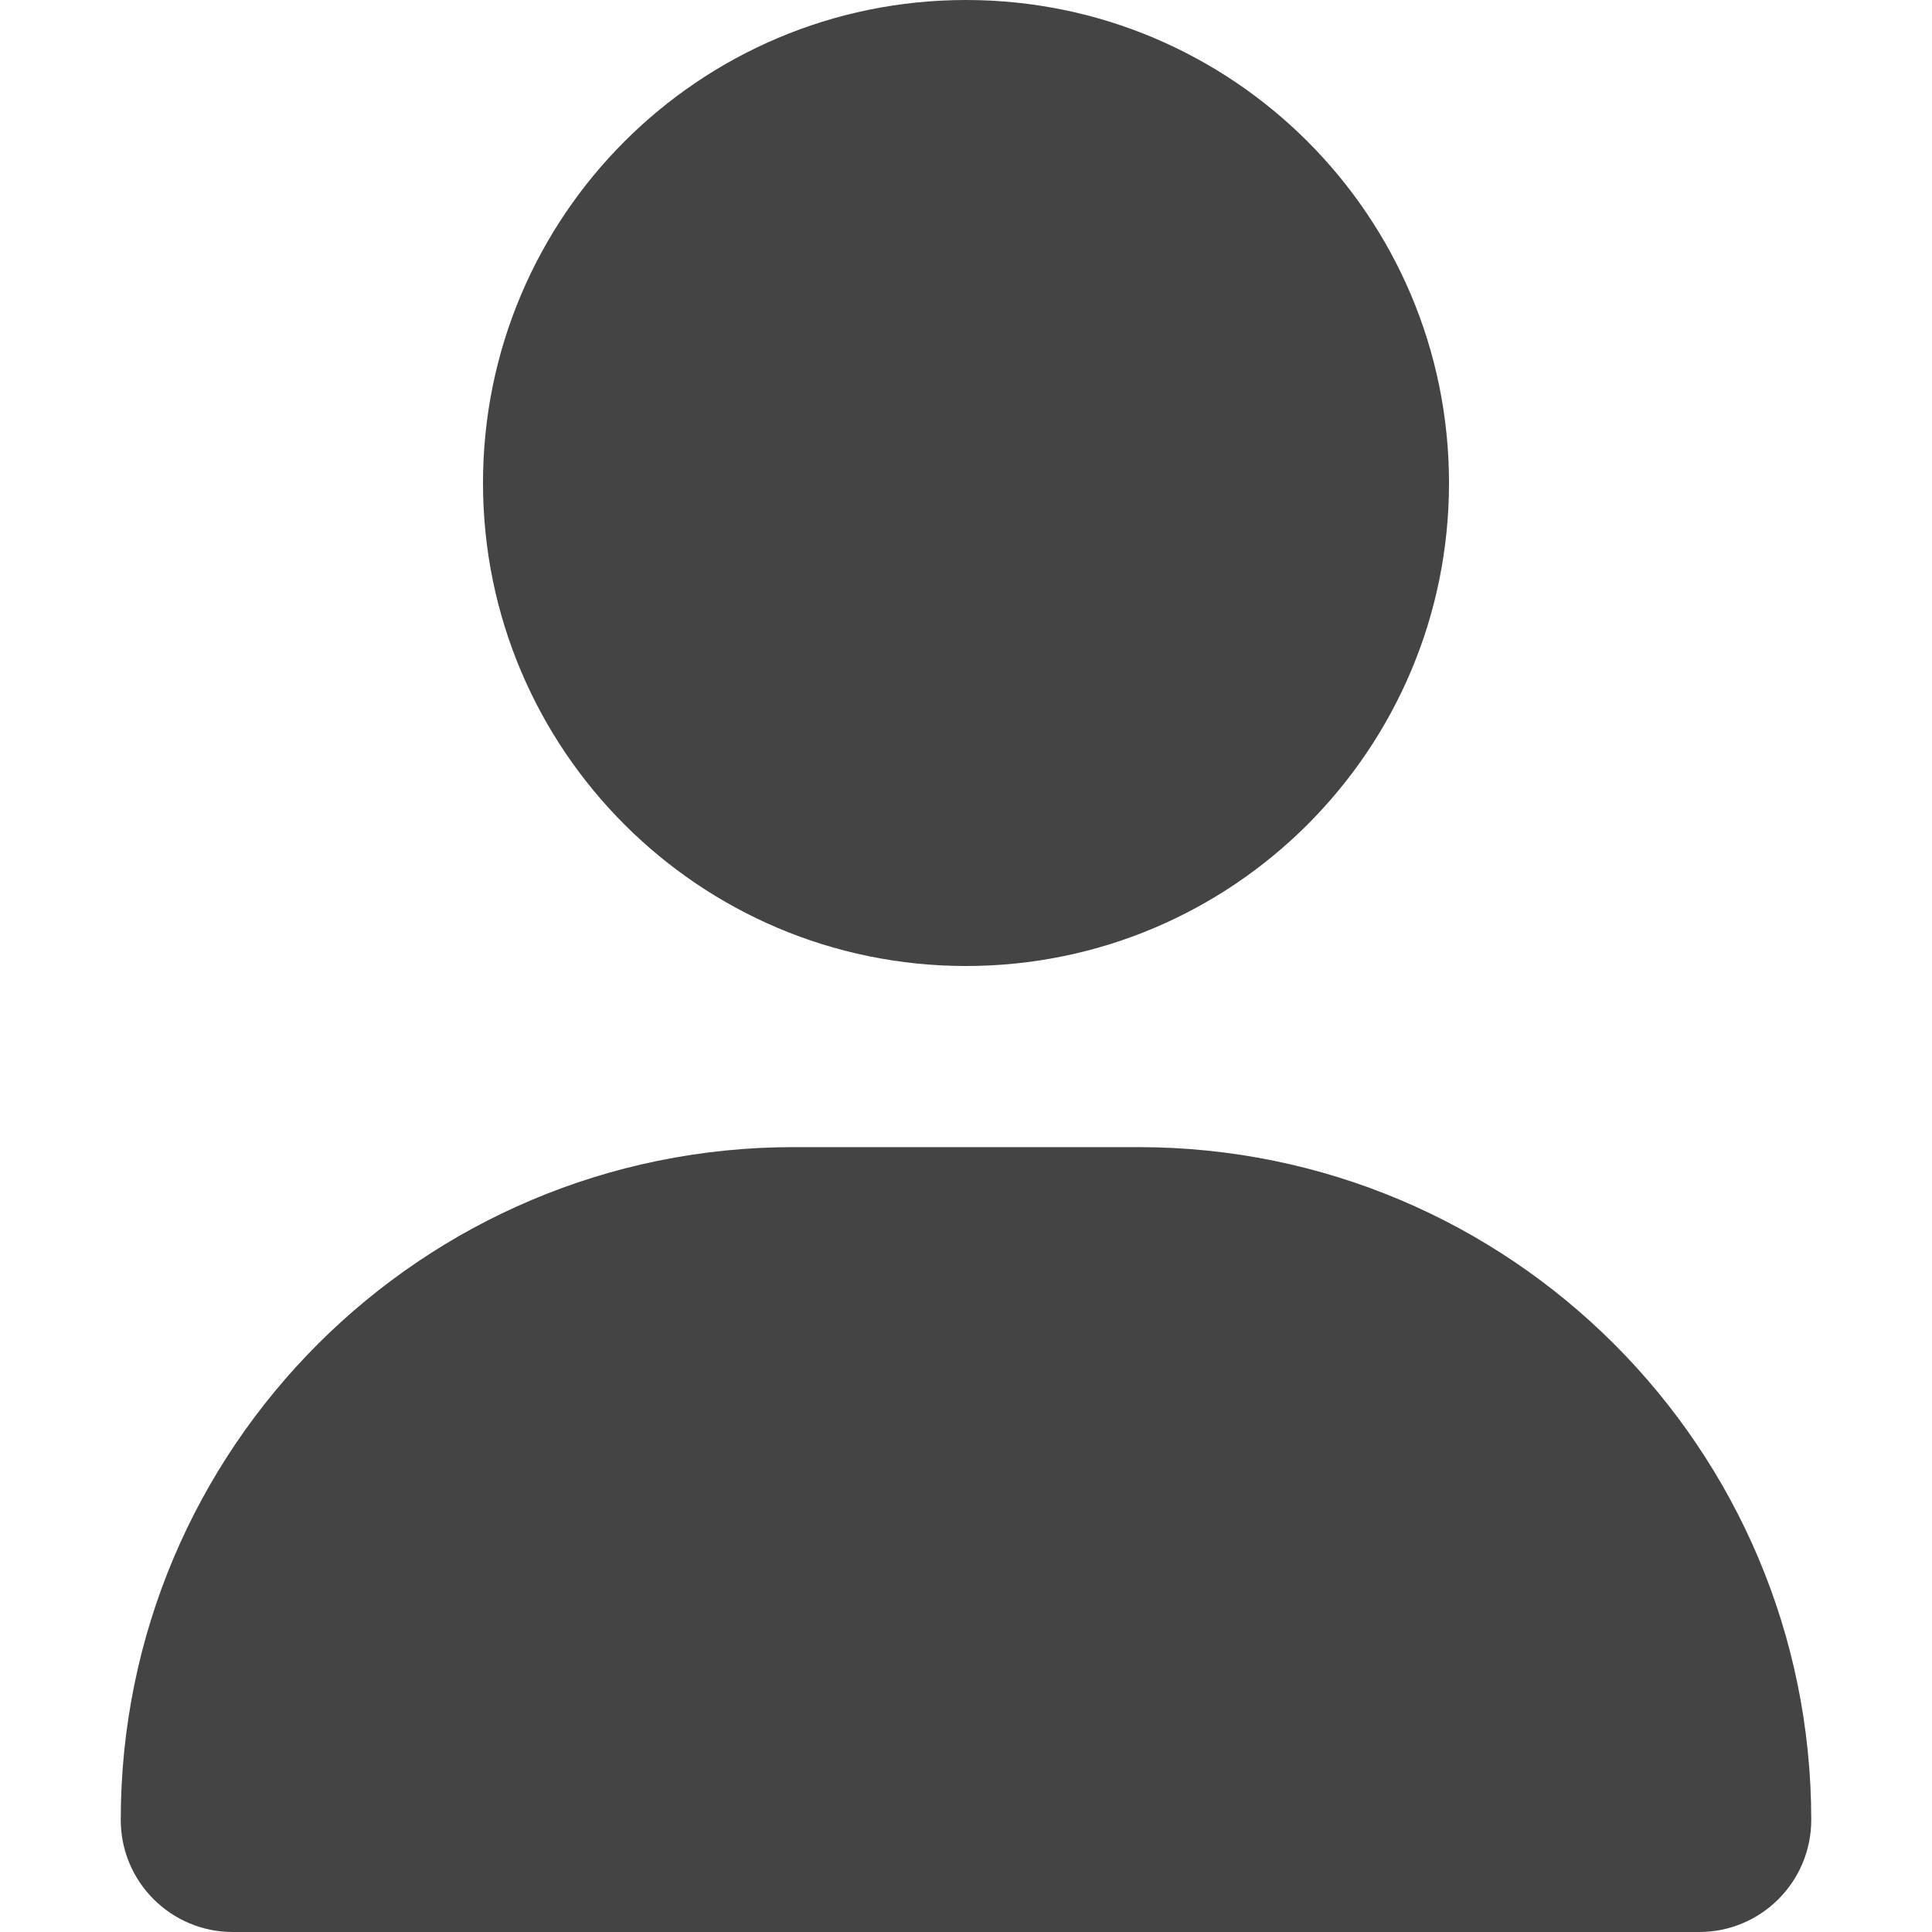
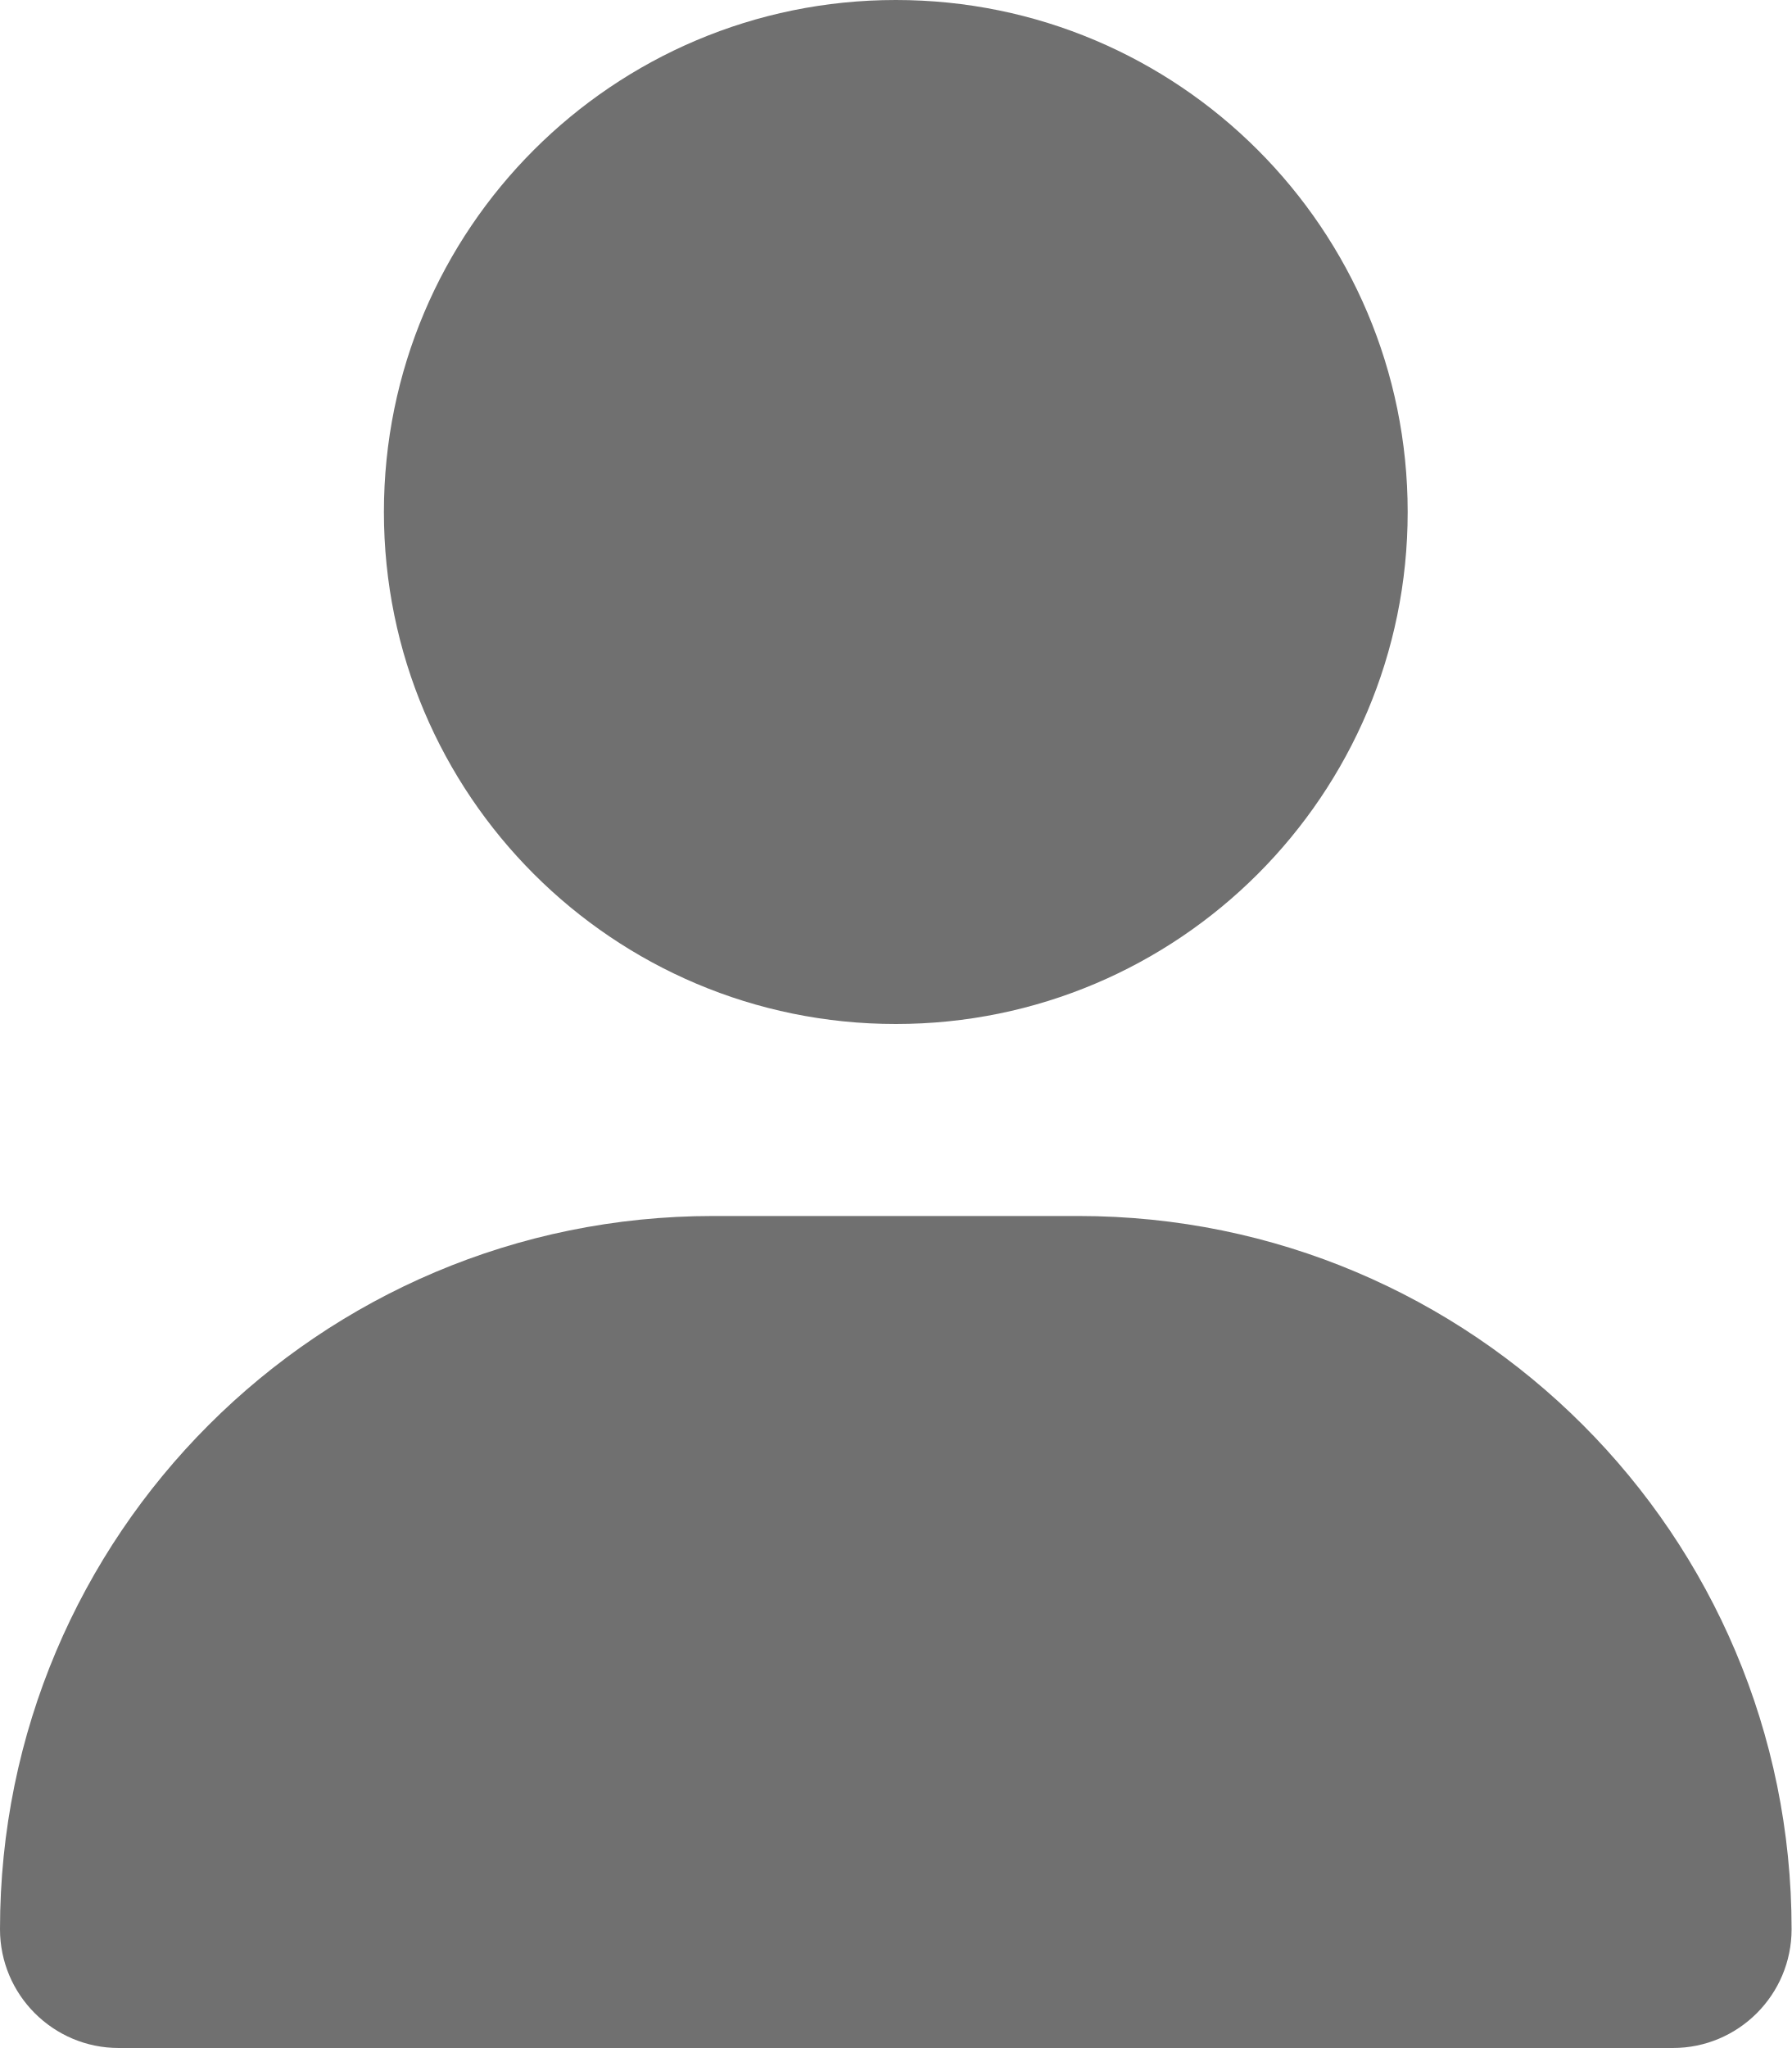
- <svg xmlns="http://www.w3.org/2000/svg" height="64" width="64" style="padding: 5" viewBox="0 0 448 512">
-   <path fill="#444444" d="M224 256A128 128 0 1 0 224 0a128 128 0 1 0 0 256zm-45.7 48C79.8 304 0 383.8 0 482.3C0 498.7 13.3 512 29.7 512H418.3c16.4 0 29.7-13.3 29.7-29.7C448 383.8 368.2 304 269.7 304H178.3z" />
+ <svg xmlns="http://www.w3.org/2000/svg" style="padding:1em" viewBox="0 0 448 512">
+   <path fill="#707070" d="M224 256a128 128 0 1 0 0-256 128 128 0 1 0 0 256zm-45.7 48C79.8 304 0 383.8 0 482.3 0 498.7 13.3 512 29.7 512h388.6c16.4 0 29.7-13.3 29.7-29.7 0-98.5-79.8-178.3-178.3-178.3h-91.4z" />
</svg>
